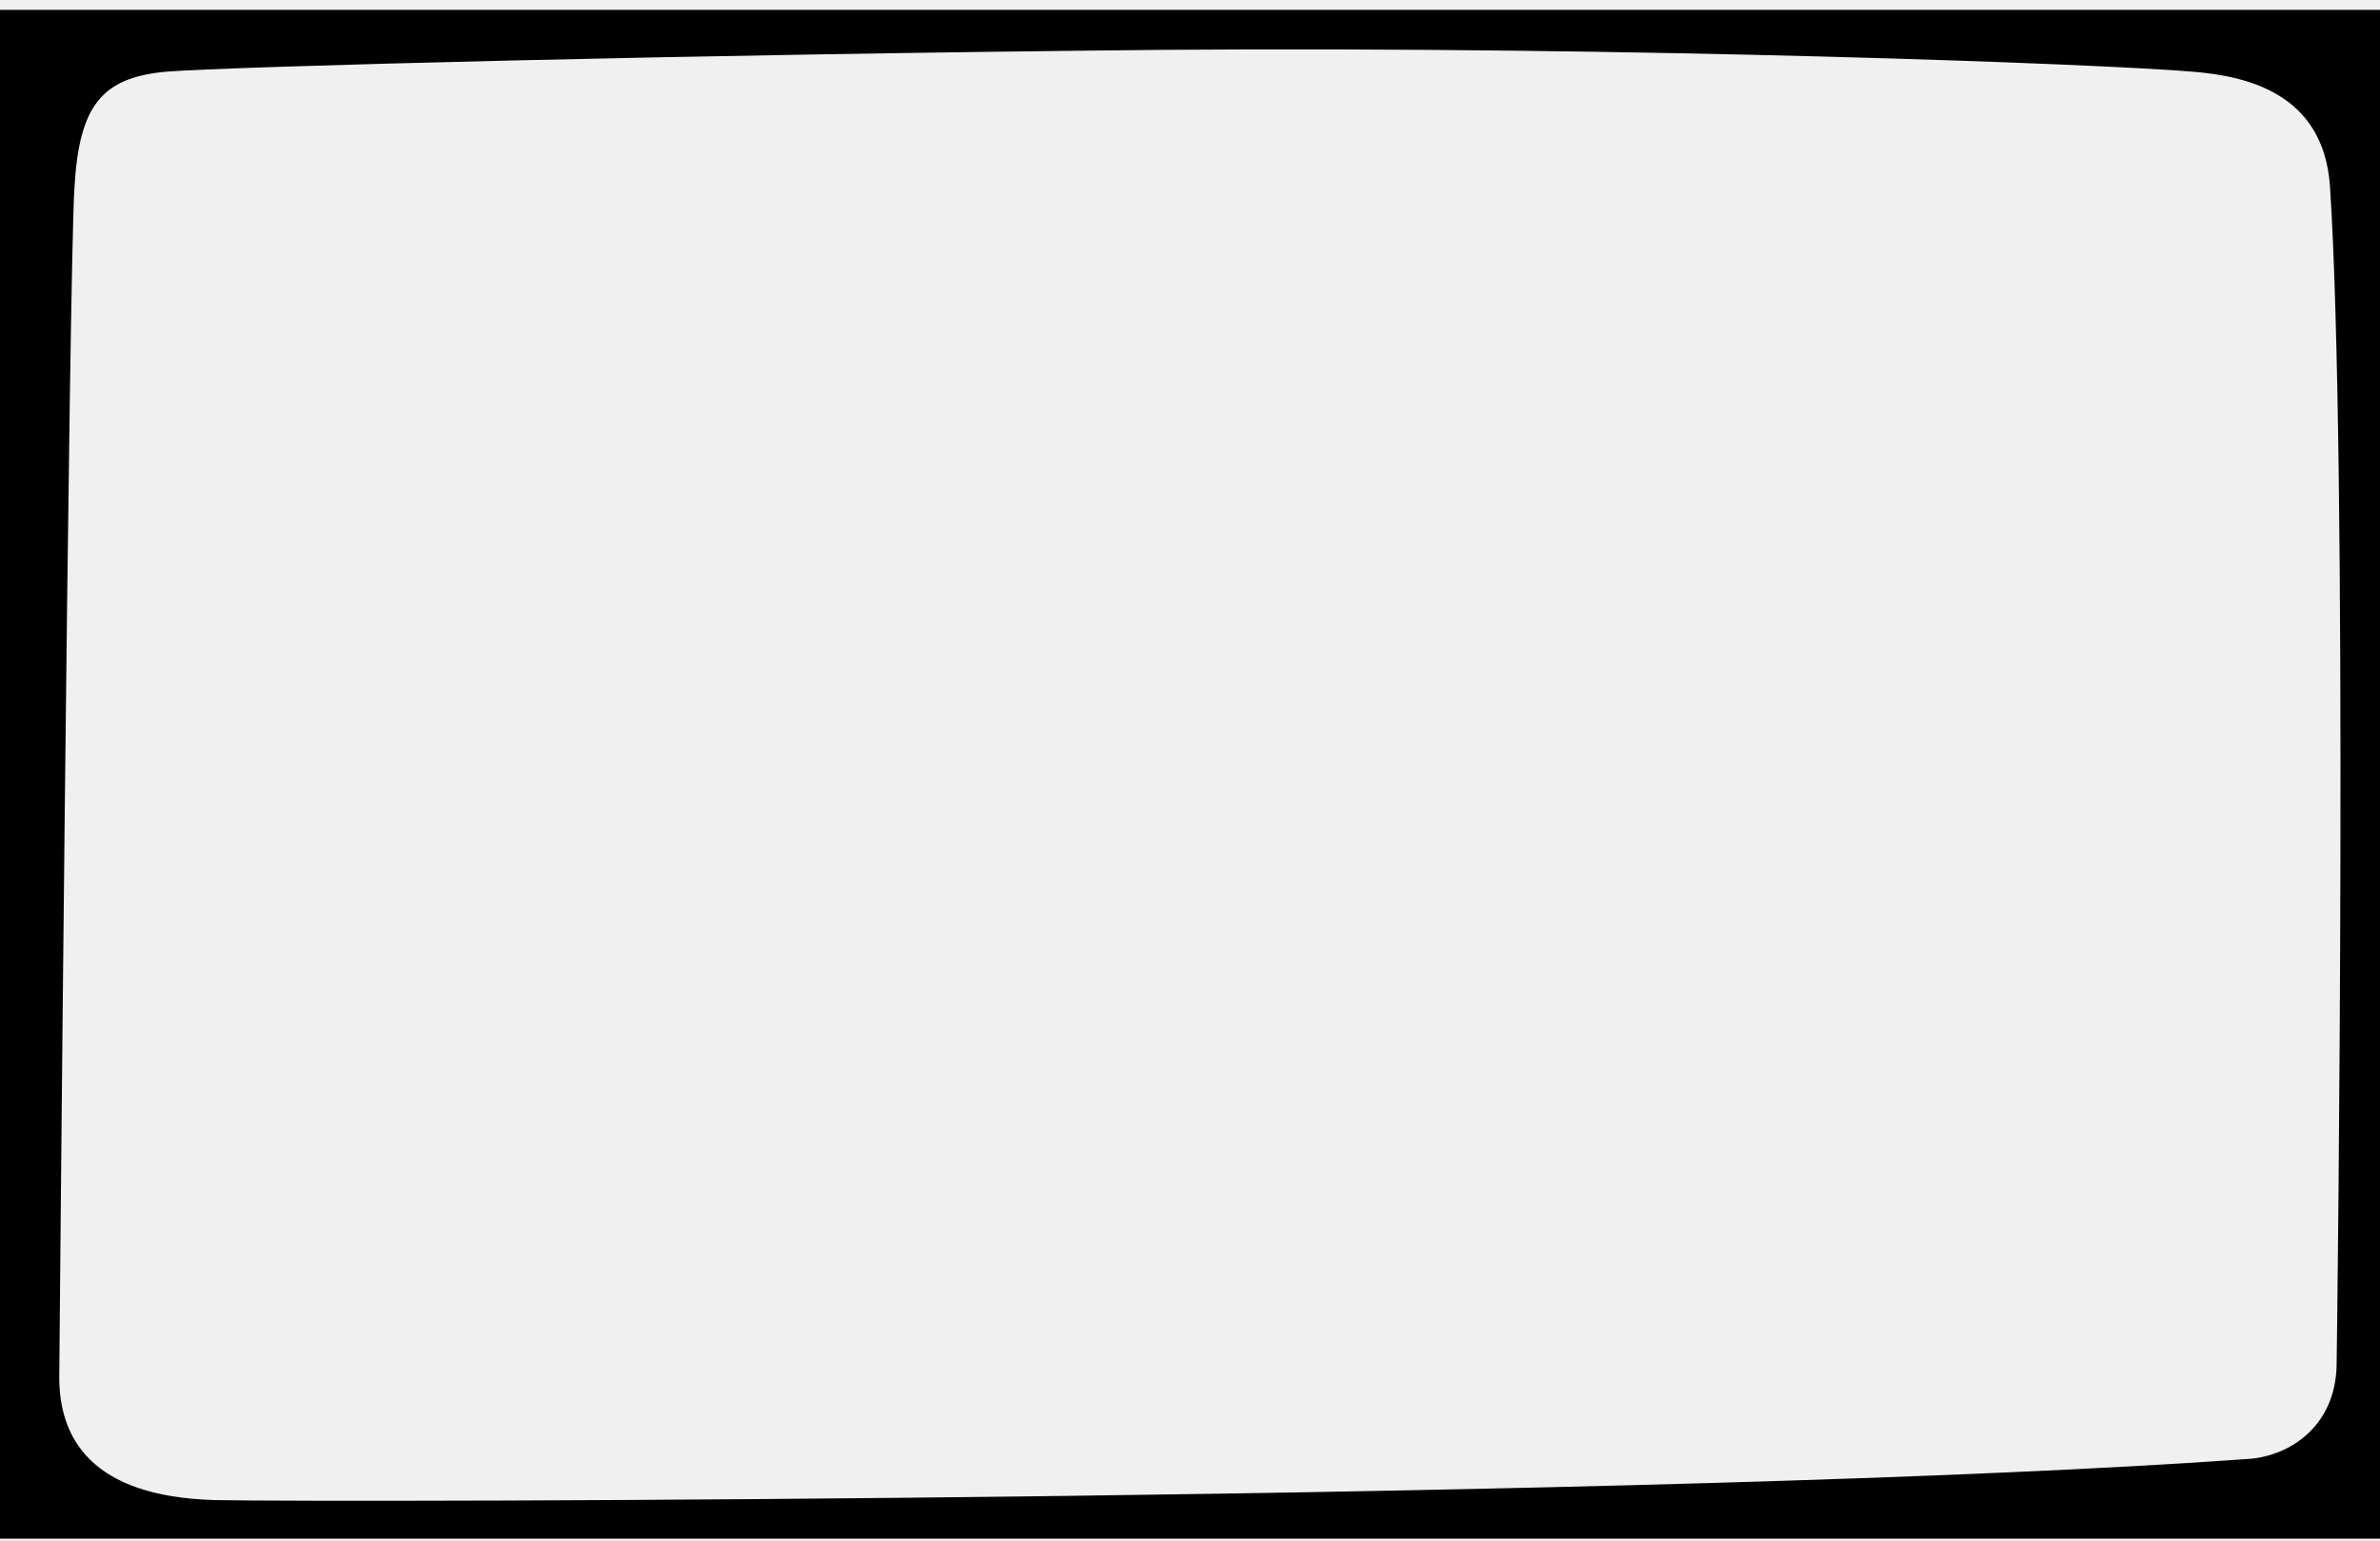
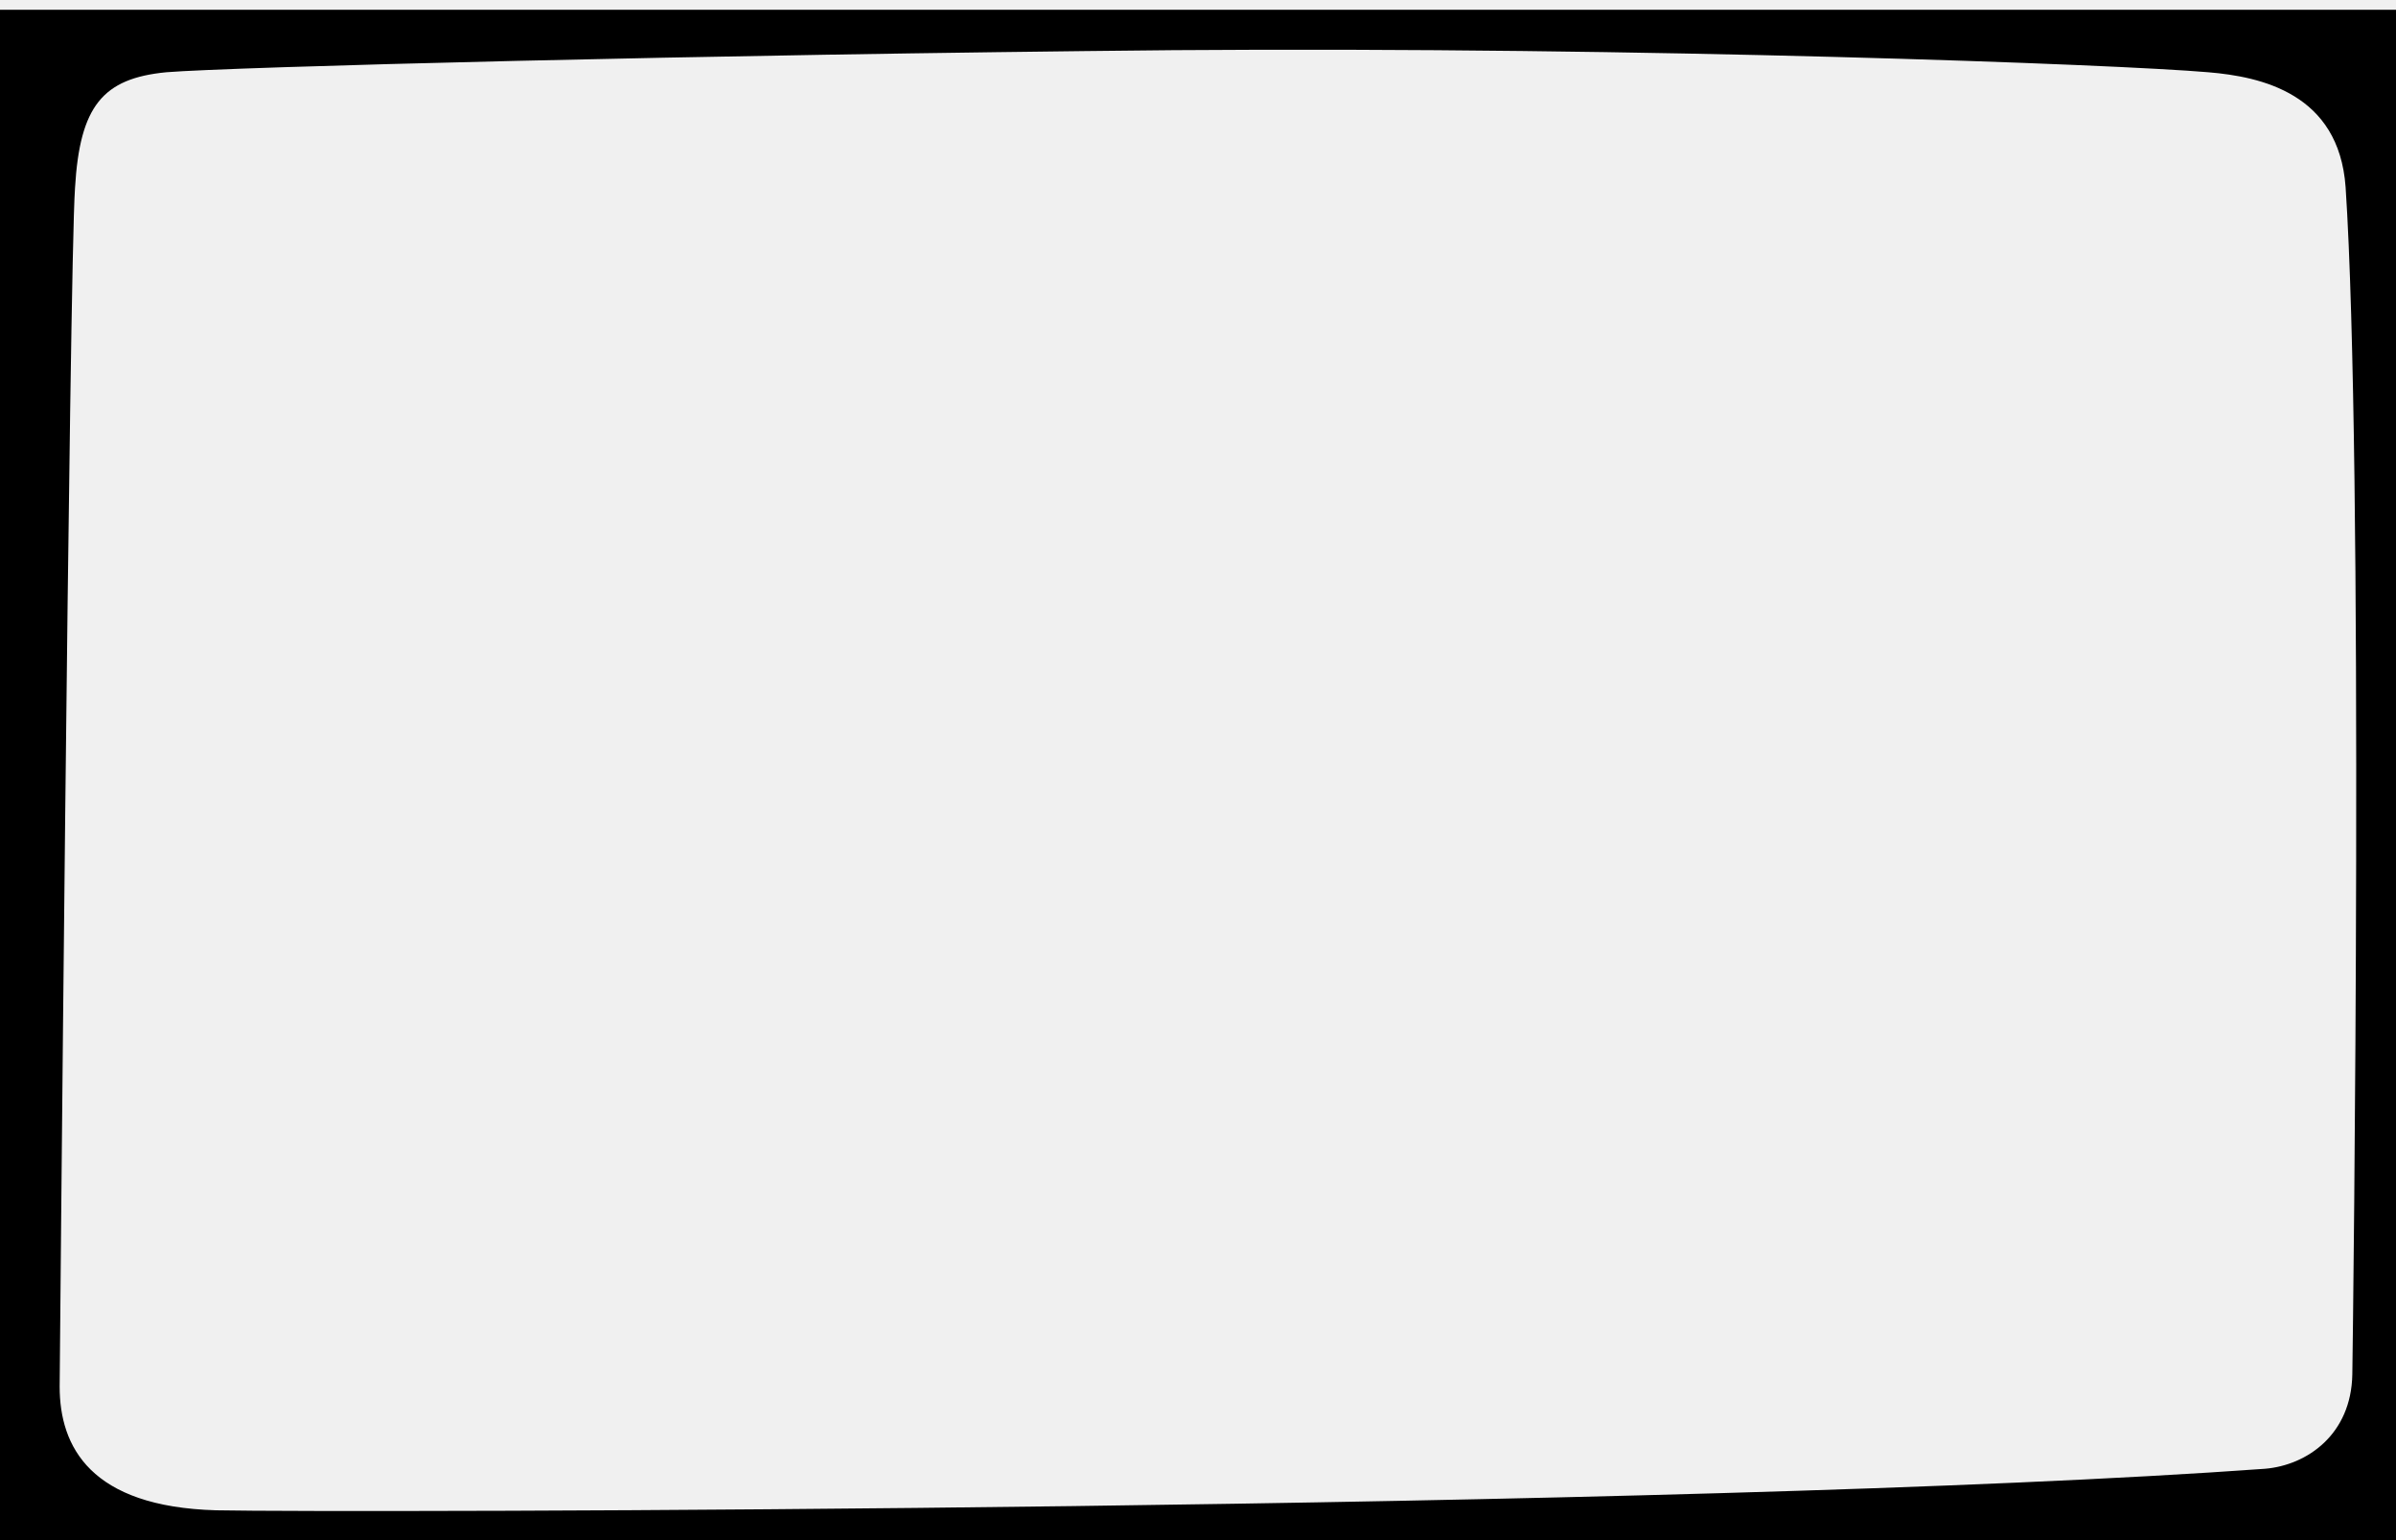
- <svg xmlns="http://www.w3.org/2000/svg" xmlns:xlink="http://www.w3.org/1999/xlink" preserveAspectRatio="none" viewBox="19 413 241 156">
+ <svg xmlns="http://www.w3.org/2000/svg" xmlns:xlink="http://www.w3.org/1999/xlink" preserveAspectRatio="none">
  <defs>
-     <path d="M19 413.982h241v154.872H19V413.982zm222.122 6.286c5.31.444 13.133 2.132 13.809 11.551 1.835 27.635.772 113.293.676 119.424-.097 6.042-4.539 9.152-8.788 9.507-57.748 4.177-193.428 4.443-206.078 4.177C28.09 564.57 25 558.529 25 552.487c0 0 .966-112.315 1.545-120.579.483-8.264 2.8-11.018 9.174-11.64 6.47-.533 53.596-1.777 101.301-2.222 47.609-.355 94.83 1.422 104.102 2.222z" id="a" />
-     <mask id="b" maskContentUnits="userSpaceOnUse" maskUnits="objectBoundingBox" x="0" y="0" width="241" height="154.872" fill="#fff">
-       <use xlink:href="#a" />
-     </mask>
+     <path d="M0 .982h241v154.872H0V.982zm222.122 6.286c5.31.444 13.133 2.132 13.809 11.551 1.835 27.635.772 113.293.676 119.424-.097 6.042-4.539 9.152-8.788 9.507-57.748 4.177-193.428 4.443-206.078 4.177C9.09 151.57 6 145.529 6 139.487c0 0 .966-112.315 1.545-120.579.483-8.264 2.8-11.018 9.174-11.64 6.47-.533 53.596-1.777 101.301-2.222 47.609-.355 94.83 1.422 104.102 2.222z" id="a" />
  </defs>
-   <use mask="url(#b)" stroke-width="2" fill-rule="evenodd" xlink:href="#a" />
+   <use xlink:href="#a" fill-rule="evenodd" />
</svg>
